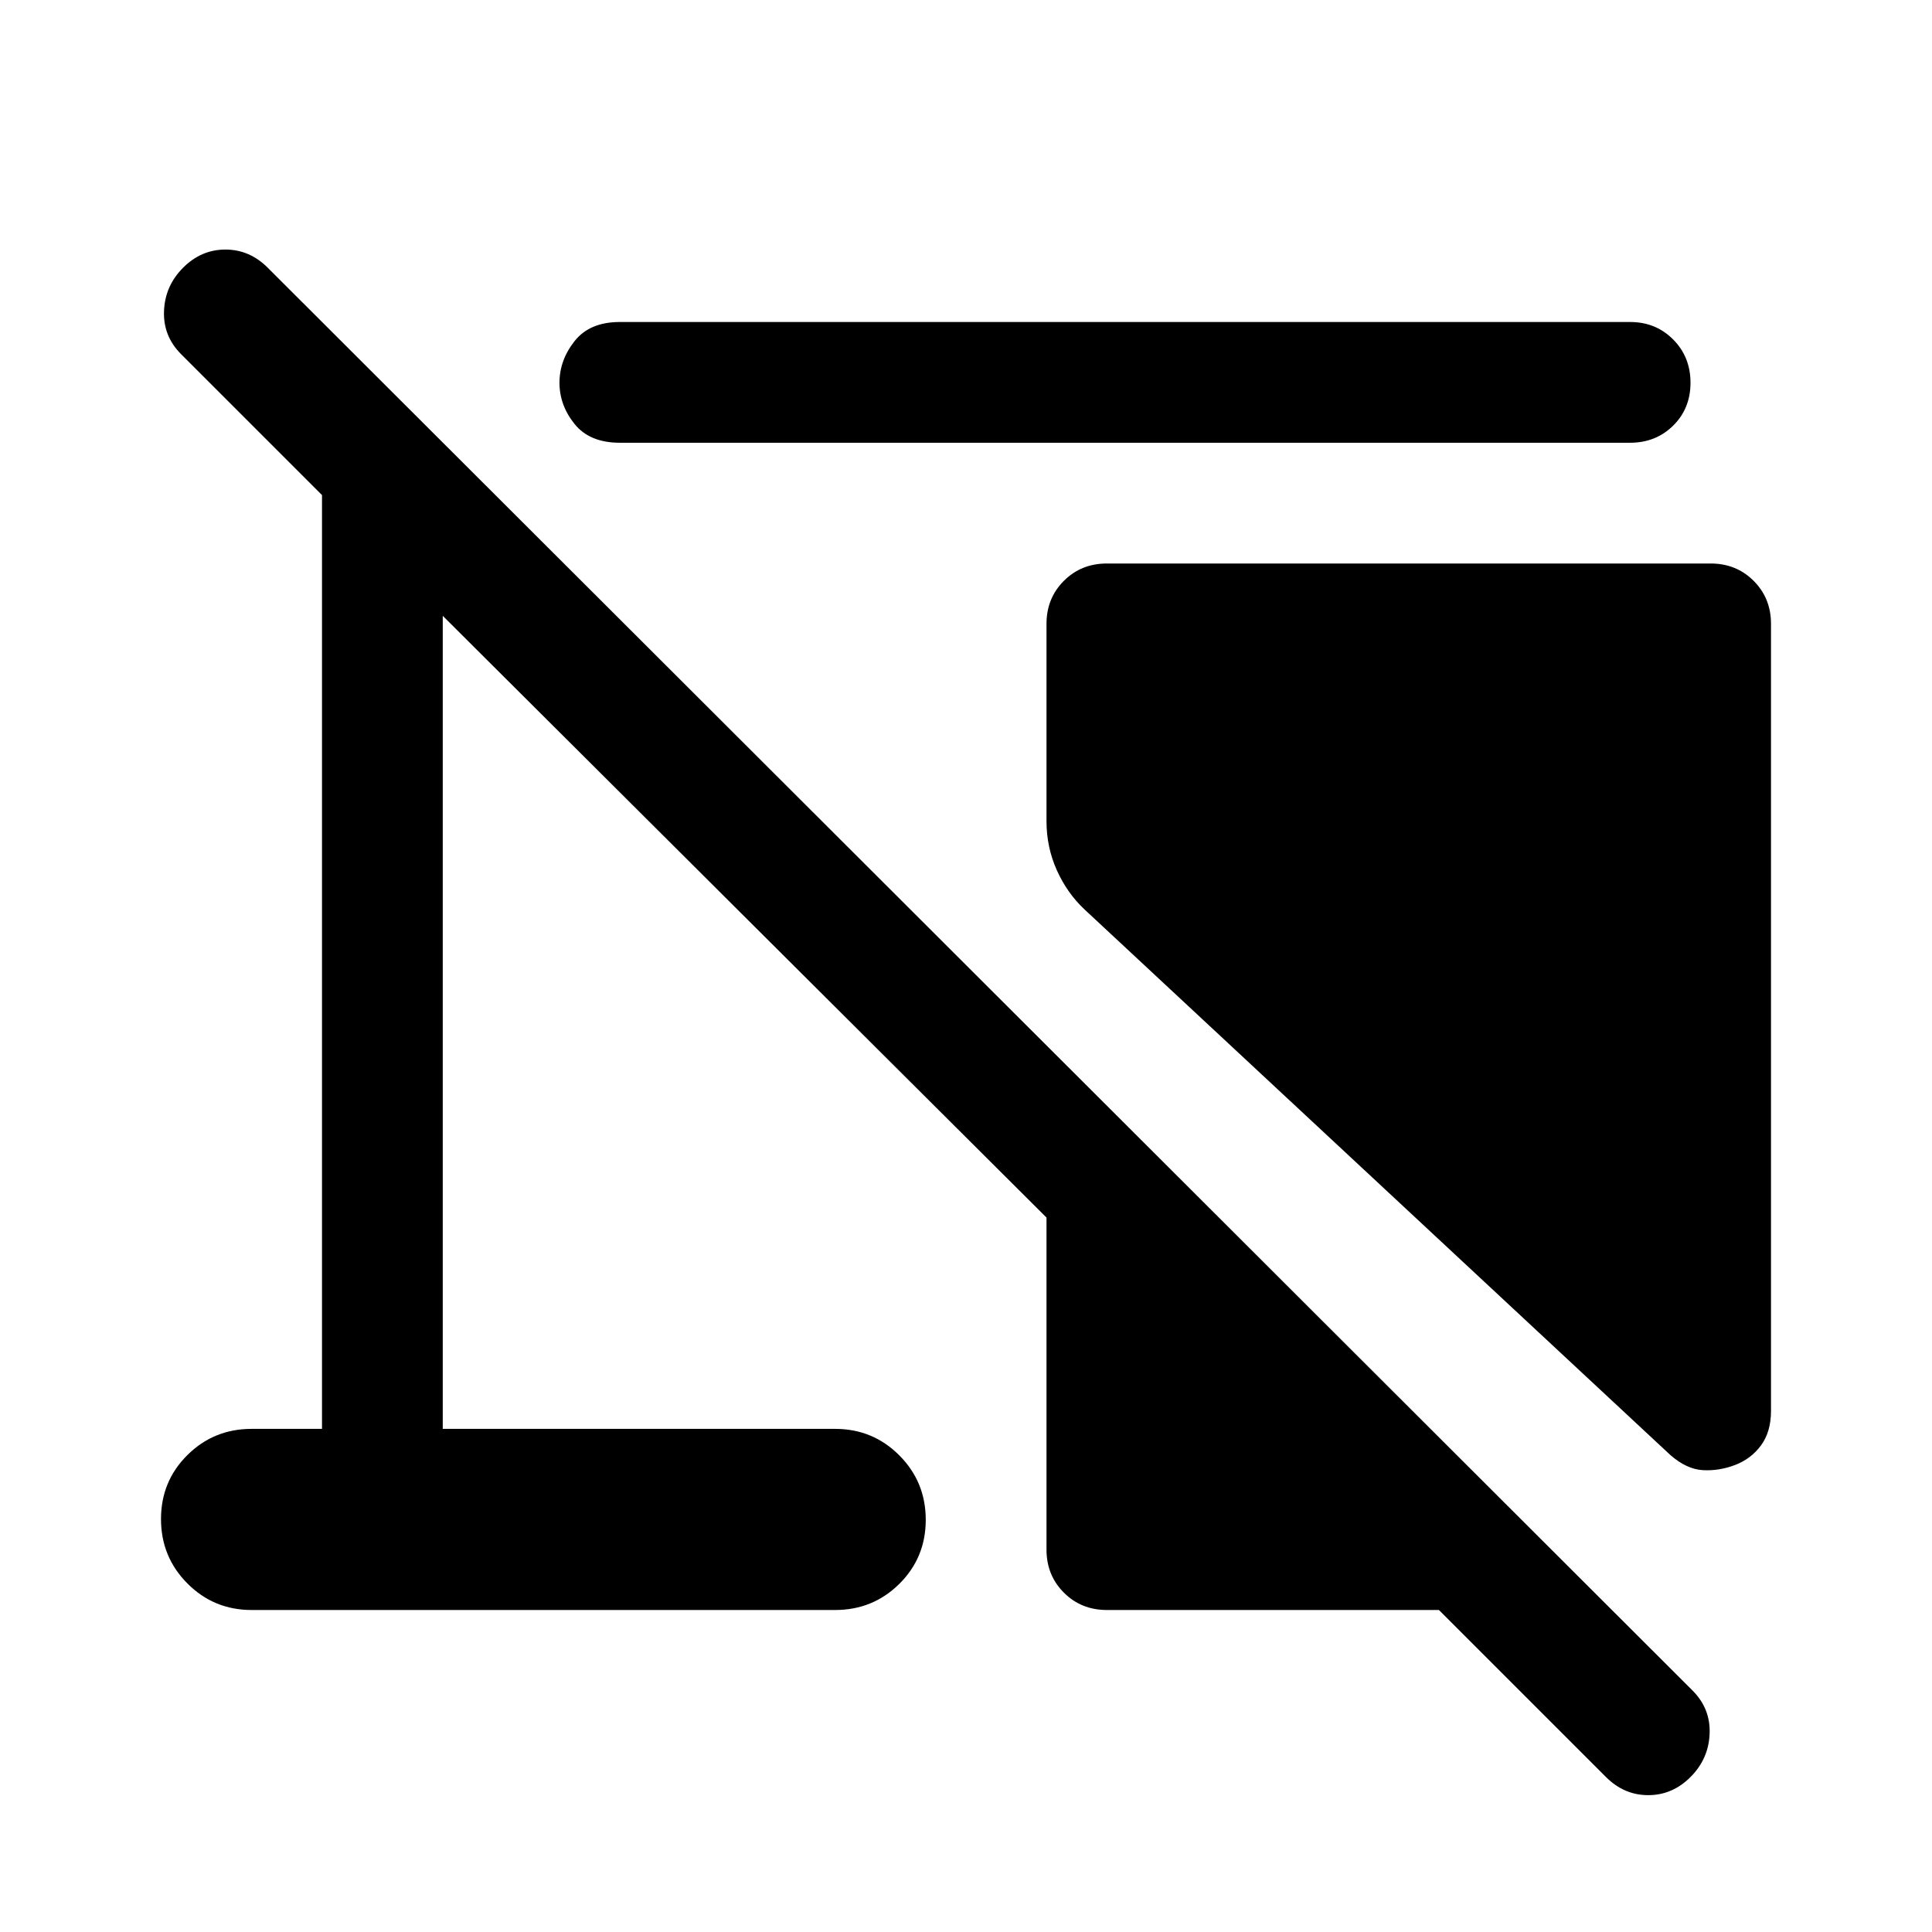
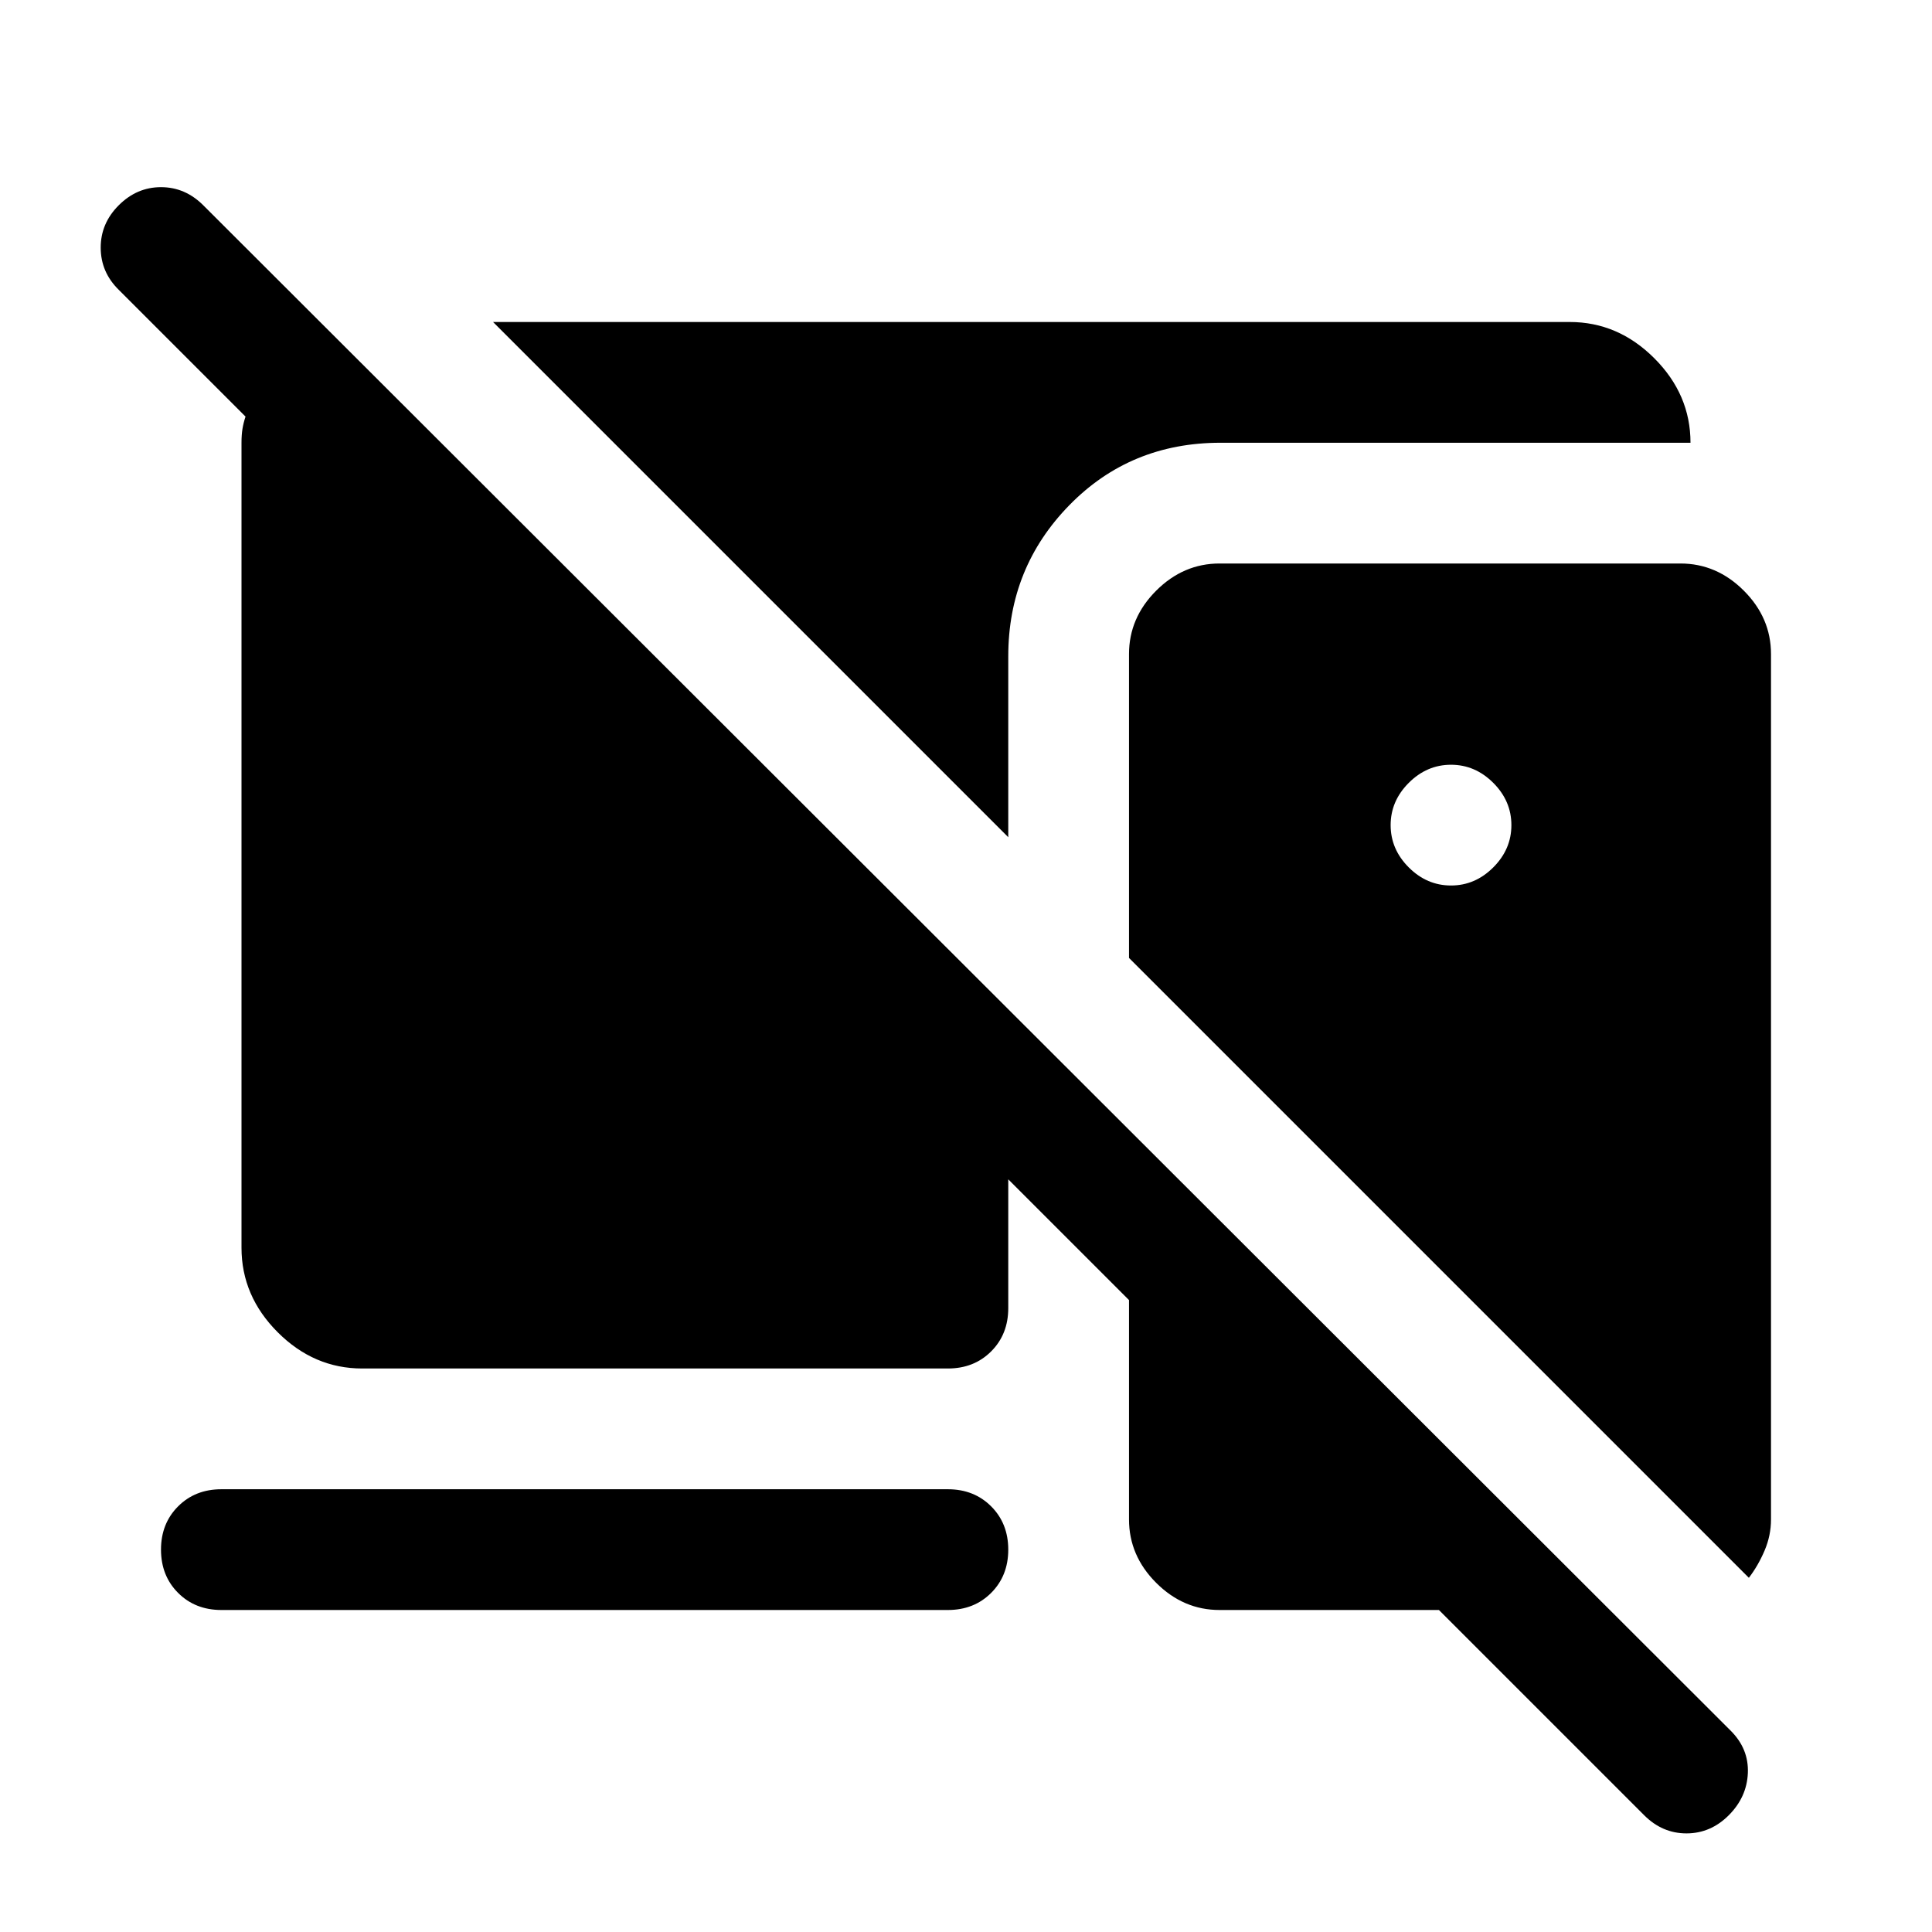
<svg xmlns="http://www.w3.org/2000/svg" width="48" height="48" viewBox="0 -960 960 960">
-   <path d="M880-650v391q0 10.5-5 17.25T862-232q-8 3-16 2.5t-16-7.5L539-508q-8.71-8.12-13.85-19.56Q520-539 520-552v-98q0-12.75 8.63-21.38Q537.25-680 550-680h300q12.75 0 21.38 8.62Q880-662.75 880-650ZM550-160q-12.75 0-21.37-8.63Q520-177.25 520-190v-165L220-654v404h195q18.75 0 31.88 13.18 13.12 13.17 13.12 32Q460-186 446.88-173q-13.13 13-31.88 13H125q-18.75 0-31.87-13.18Q80-186.35 80-205.18 80-224 93.13-237q13.12-13 31.87-13h35v-464l-70-70q-9-9-8.5-21.5T91-827q9-9 21-9t21 9l708 707q9 9 8.5 21.5T840-77q-9 9-21 9t-21-9l-83-83H550Zm260-580H308q-15 0-22.5-9.32t-7.5-20.5q0-11.18 7.5-20.68T308-800h502q12.75 0 21.38 8.68 8.62 8.67 8.62 21.5 0 12.82-8.62 21.32-8.63 8.5-21.38 8.5Z" />
+   <path d="M817-58 715-160H606q-18 0-31.5-13.5T561-205v-109l-60-60v64q0 13-8.5 21.5T471-280H180q-24 0-42-18t-18-42v-400q0-4 .5-7t1.5-6l-63-63q-8.92-8.75-8.96-20.88Q50-849 59-858q9-9 21-9t21 9l759 758q9 9 8.5 21T859-58q-9 9-21 9t-21-9ZM501-544 245-800h535q24 0 42 18t18 42H606.5q-44.8 0-75.13 31T501-634v90Zm368 368L561-484v-151q0-18 13.5-31.5T606-680h229q18 0 31.5 13.5T880-635v430q0 8-3.2 15.5T869-176ZM721-520q12 0 21-9t9-21q0-12-9-21t-21-9q-12 0-21 9t-9 21q0 12 9 21t21 9ZM110-160q-13 0-21.5-8.5T80-190q0-13 8.5-21.5T110-220h361q13 0 21.5 8.5T501-190q0 13-8.5 21.5T471-160H110Z" />
</svg>
